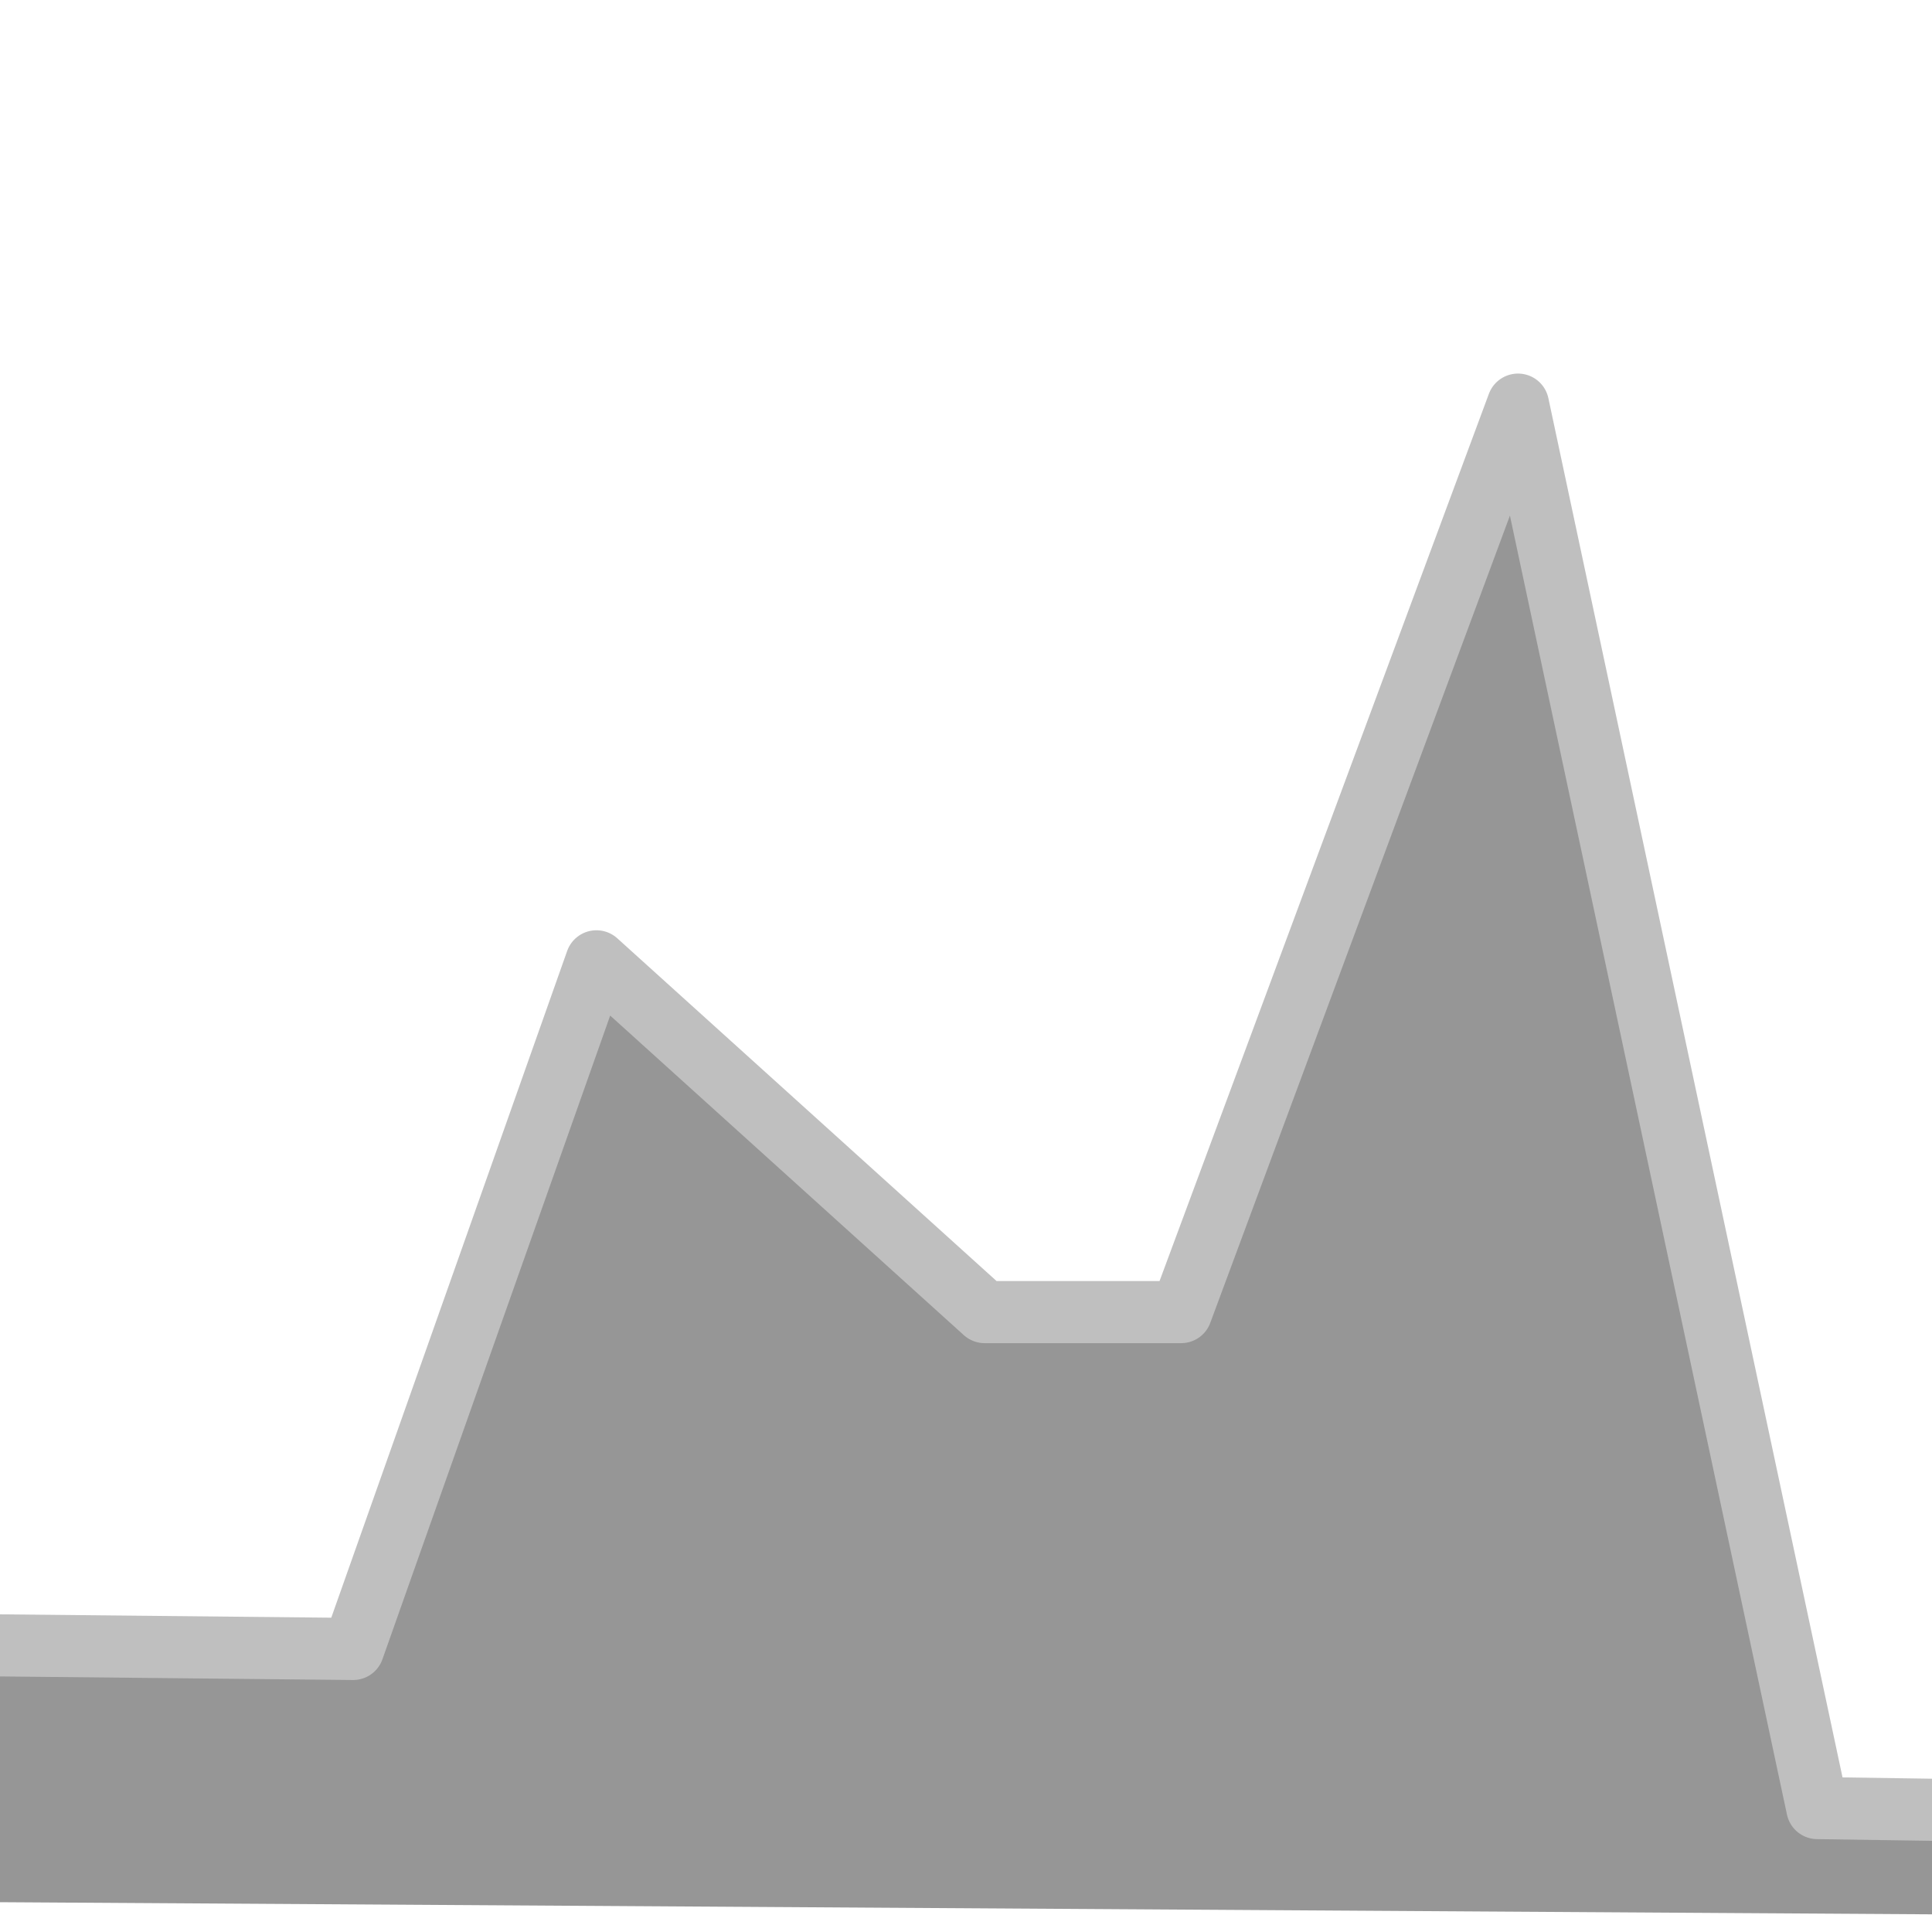
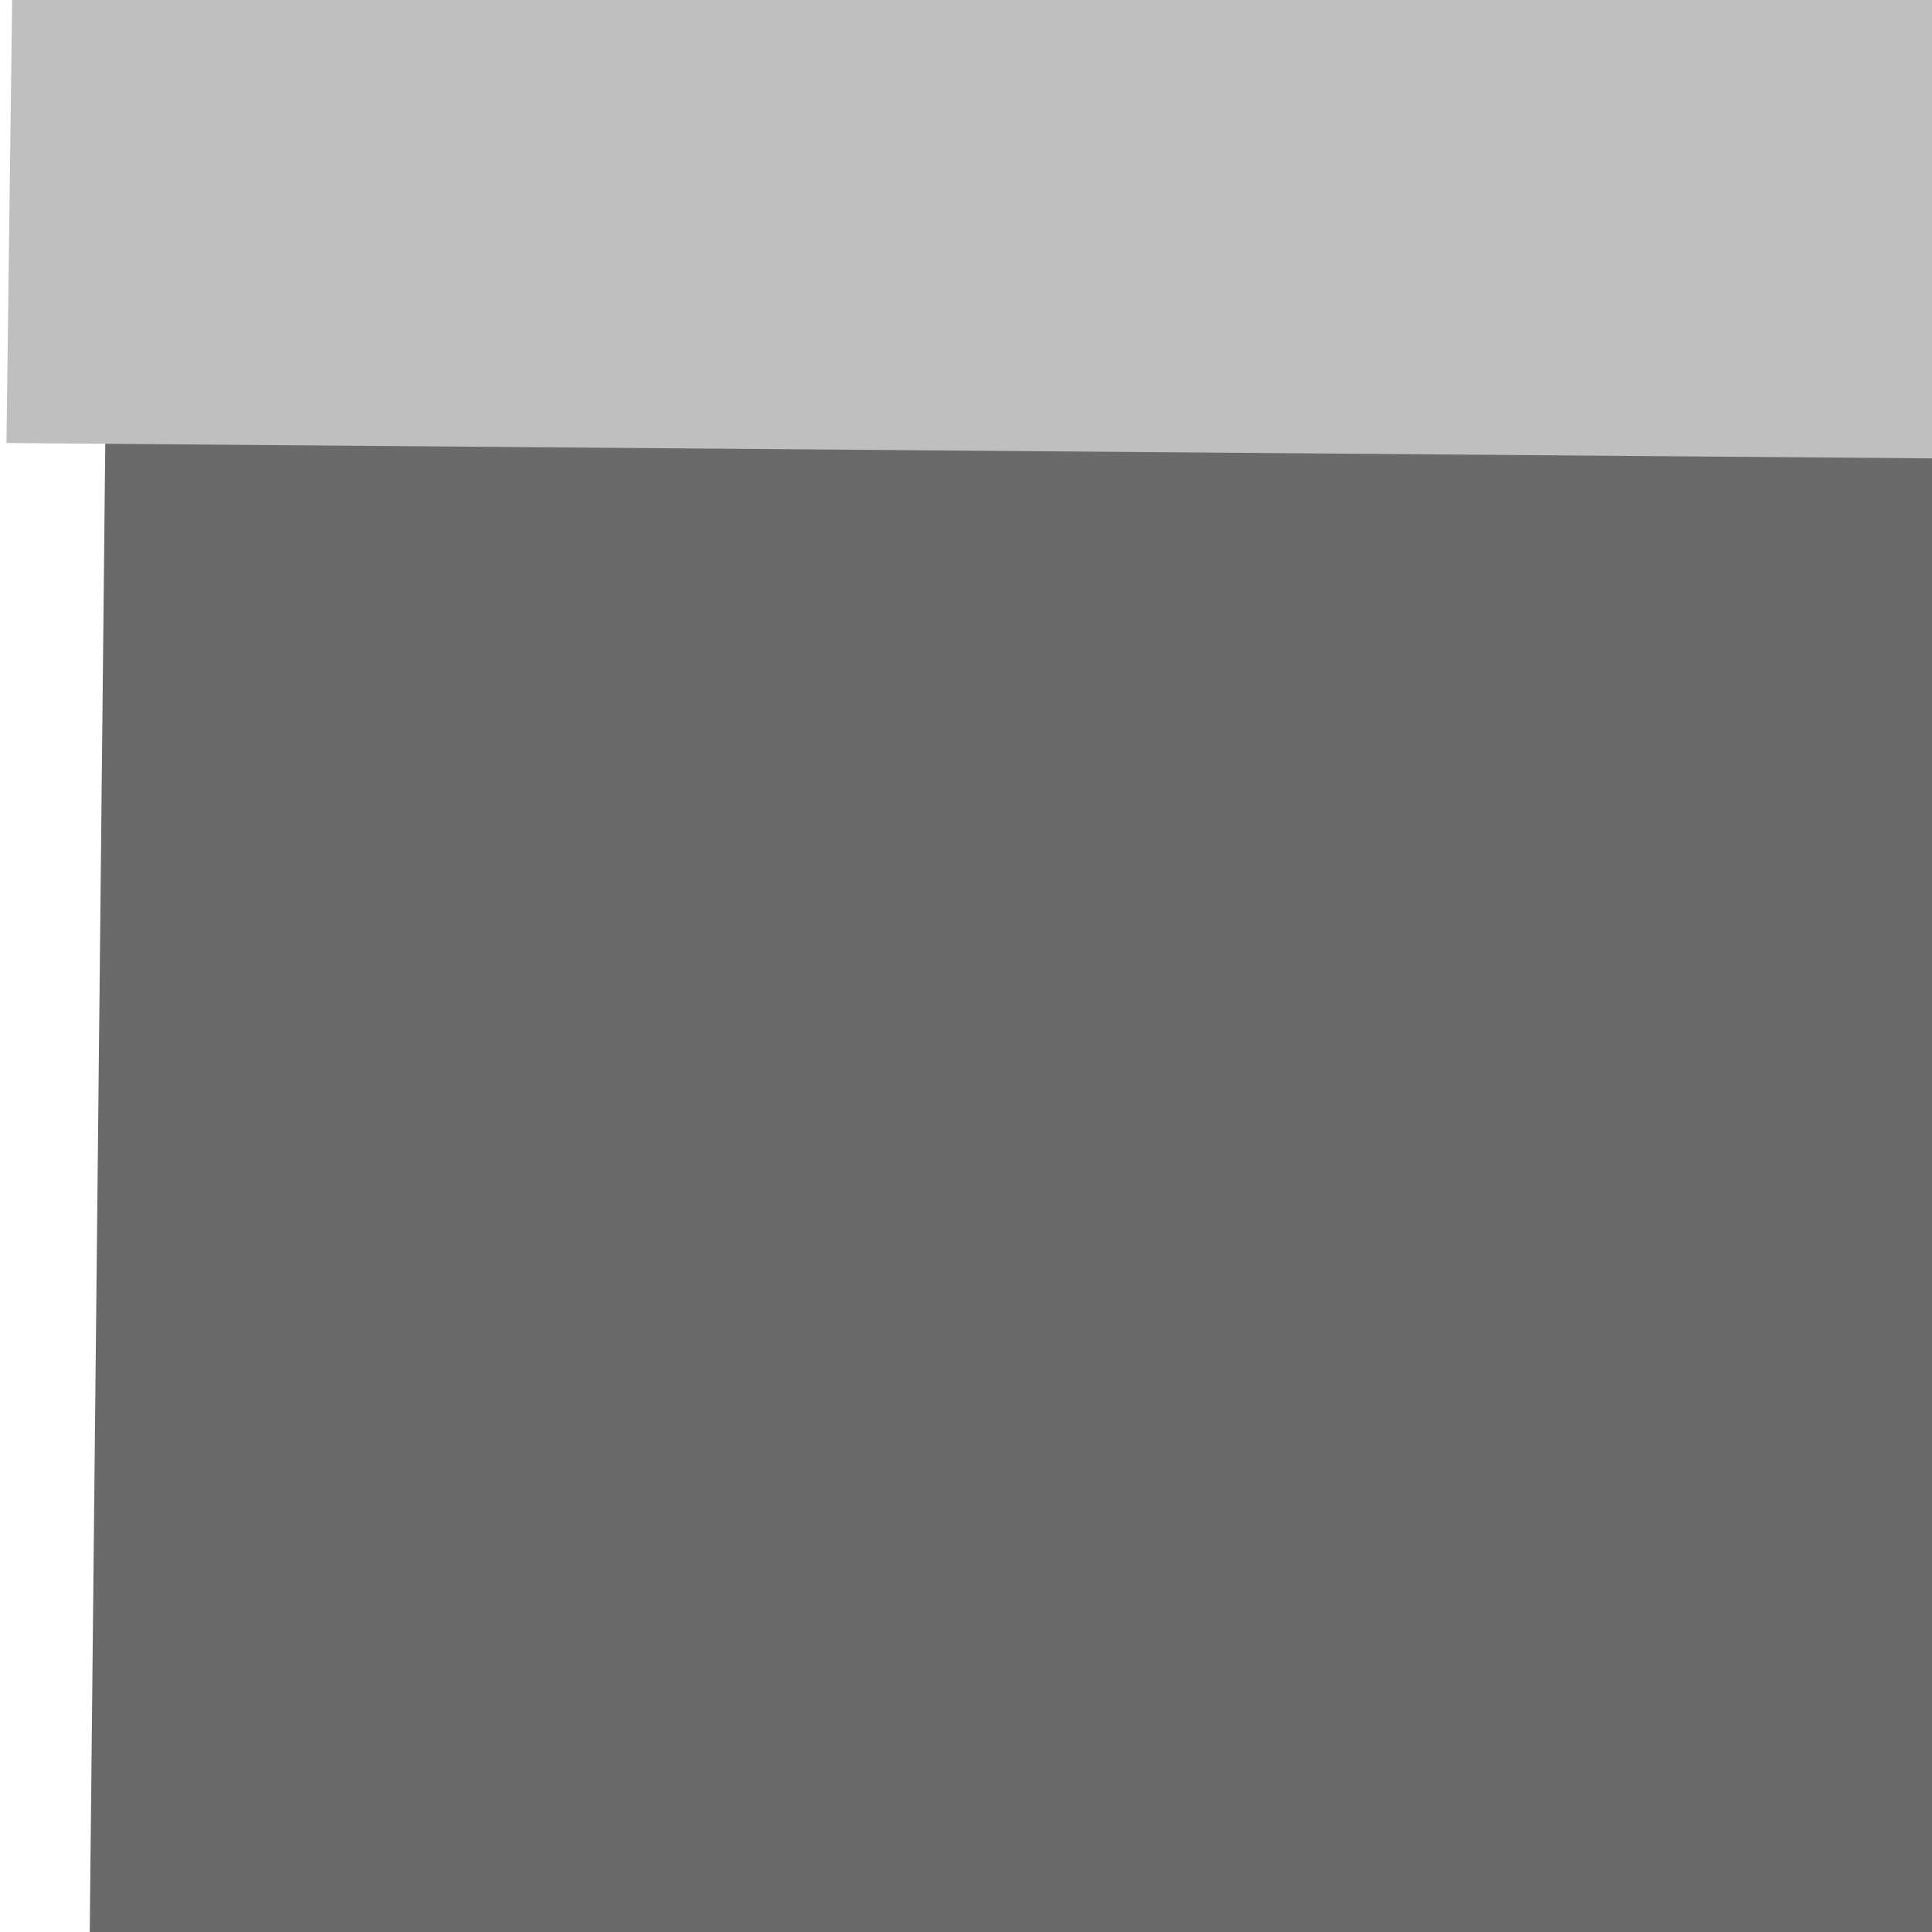
<svg xmlns="http://www.w3.org/2000/svg" xmlns:xlink="http://www.w3.org/1999/xlink" version="1.1" width="100%" height="100%" id="svg5952" viewBox="1.52 3.547 14 14" preserveAspectRatio="xMidYMid meet">
  <rect id="svgEditorBackground" x="1.52" y="3.547" width="15" height="11" style="fill: none; stroke: none;" />
-   <polygon style="fill:#969696;stroke:none;stroke-width:0.034;fill-opacity:1" id="e2_polygon" points="16.96,17.428 0.791,17.326 0.791,15.665 4.079,15.598 5.875,10.615 8.655,13.123 10.113,12.988 12.486,6.649 14.723,16.581 16.96,16.716 " transform="matrix(1.004521,0,0,1,-0.07668212,0)" />
-   <polyline stroke="black" stroke-width="0.45" style="fill:none;stroke:#bfbfbf;stroke-opacity:1;stroke-width:0.45;stroke-miterlimit:4;stroke-dasharray:none;stroke-linejoin:round;stroke-linecap:butt" id="e1_polyline" points="0.723,15.462 4.079,15.496 5.842,10.513 8.655,13.055 10.079,13.055 12.52,6.479 14.689,16.649 16.994,16.683" />
-   <defs id="defs5954">
-     <linearGradient id="linearGradient2485-94">
-       <stop id="stop2486-7" style="stop-color:#ffffff;stop-opacity:1" offset="0" />
-       <stop id="stop2487-83" style="stop-color:#aaaaaa;stop-opacity:1" offset="1" />
-     </linearGradient>
-     <linearGradient id="linearGradient5704-5">
-       <stop id="stop5706-120" style="stop-color:#5a5a5a;stop-opacity:1" offset="0" />
-       <stop id="stop5708-16" style="stop-color:#000000;stop-opacity:1" offset="1" />
-     </linearGradient>
-     <linearGradient x1="974.198" y1="182.469" x2="979.804" y2="184.803" id="linearGradient4351" xlink:href="#linearGradient2485-94" gradientUnits="userSpaceOnUse" gradientTransform="translate(-963.9787,-173.9545)" />
-     <linearGradient x1="968.888" y1="178.319" x2="977.933" y2="181.71" id="linearGradient4353" xlink:href="#linearGradient5704-5" gradientUnits="userSpaceOnUse" gradientTransform="translate(-963.9787,-173.9545)" />
-     <linearGradient x1="974.198" y1="182.469" x2="979.804" y2="184.803" id="linearGradient4356" xlink:href="#linearGradient2485-94" gradientUnits="userSpaceOnUse" gradientTransform="translate(-963.9787,-170.9545)" />
-     <linearGradient x1="968.888" y1="178.319" x2="977.933" y2="181.71" id="linearGradient4358" xlink:href="#linearGradient5704-5" gradientUnits="userSpaceOnUse" gradientTransform="translate(-963.9787,-170.9545)" />
-     <linearGradient x1="974.198" y1="182.469" x2="979.804" y2="184.803" id="linearGradient4362" xlink:href="#linearGradient2485-94" gradientUnits="userSpaceOnUse" gradientTransform="translate(-963.9787,-167.9545)" />
-     <linearGradient x1="968.888" y1="178.319" x2="977.933" y2="181.71" id="linearGradient4364" xlink:href="#linearGradient5704-5" gradientUnits="userSpaceOnUse" gradientTransform="translate(-963.9787,-167.9545)" />
-   </defs>
+   <defs id="defs5954" />
  <use transform="translate(-961.8673,-168.0453)" id="use13602" x="0" y="0" width="1250" height="1250" xlink:href="#rect12856" />
+   <g id="layer1">
+     <path style="fill:#6a6a6a;fill-rule:evenodd;stroke:none;stroke-width:1px;stroke-linecap:butt;stroke-linejoin:miter;stroke-opacity:1;fill-opacity:1" d="m 2.304,4.73 -0.262,25.11 199.309,0 0.262,-13.078 -28.249,0 -26.679,-97.824 -29.033,61.728 -18.832,0 -33.218,-23.54 -20.925,46.296 z" id="path4167" />
+   </g>
+   <g id="layer2">
+     <polyline style="fill:none;stroke:#bfbfbf;stroke-width:0.45;stroke-linecap:butt;stroke-linejoin:round;stroke-miterlimit:4;stroke-dasharray:none;stroke-opacity:1" id="e1_polyline" points="0.723,15.462 4.079,15.496 5.842,10.513 8.655,13.055 10.079,13.055 12.52,6.479 14.689,16.649 16.994,16.683" transform="matrix(12.28046,0,0,9.674959,-7.284021,-145.0138)" />
+   </g>
</svg>
